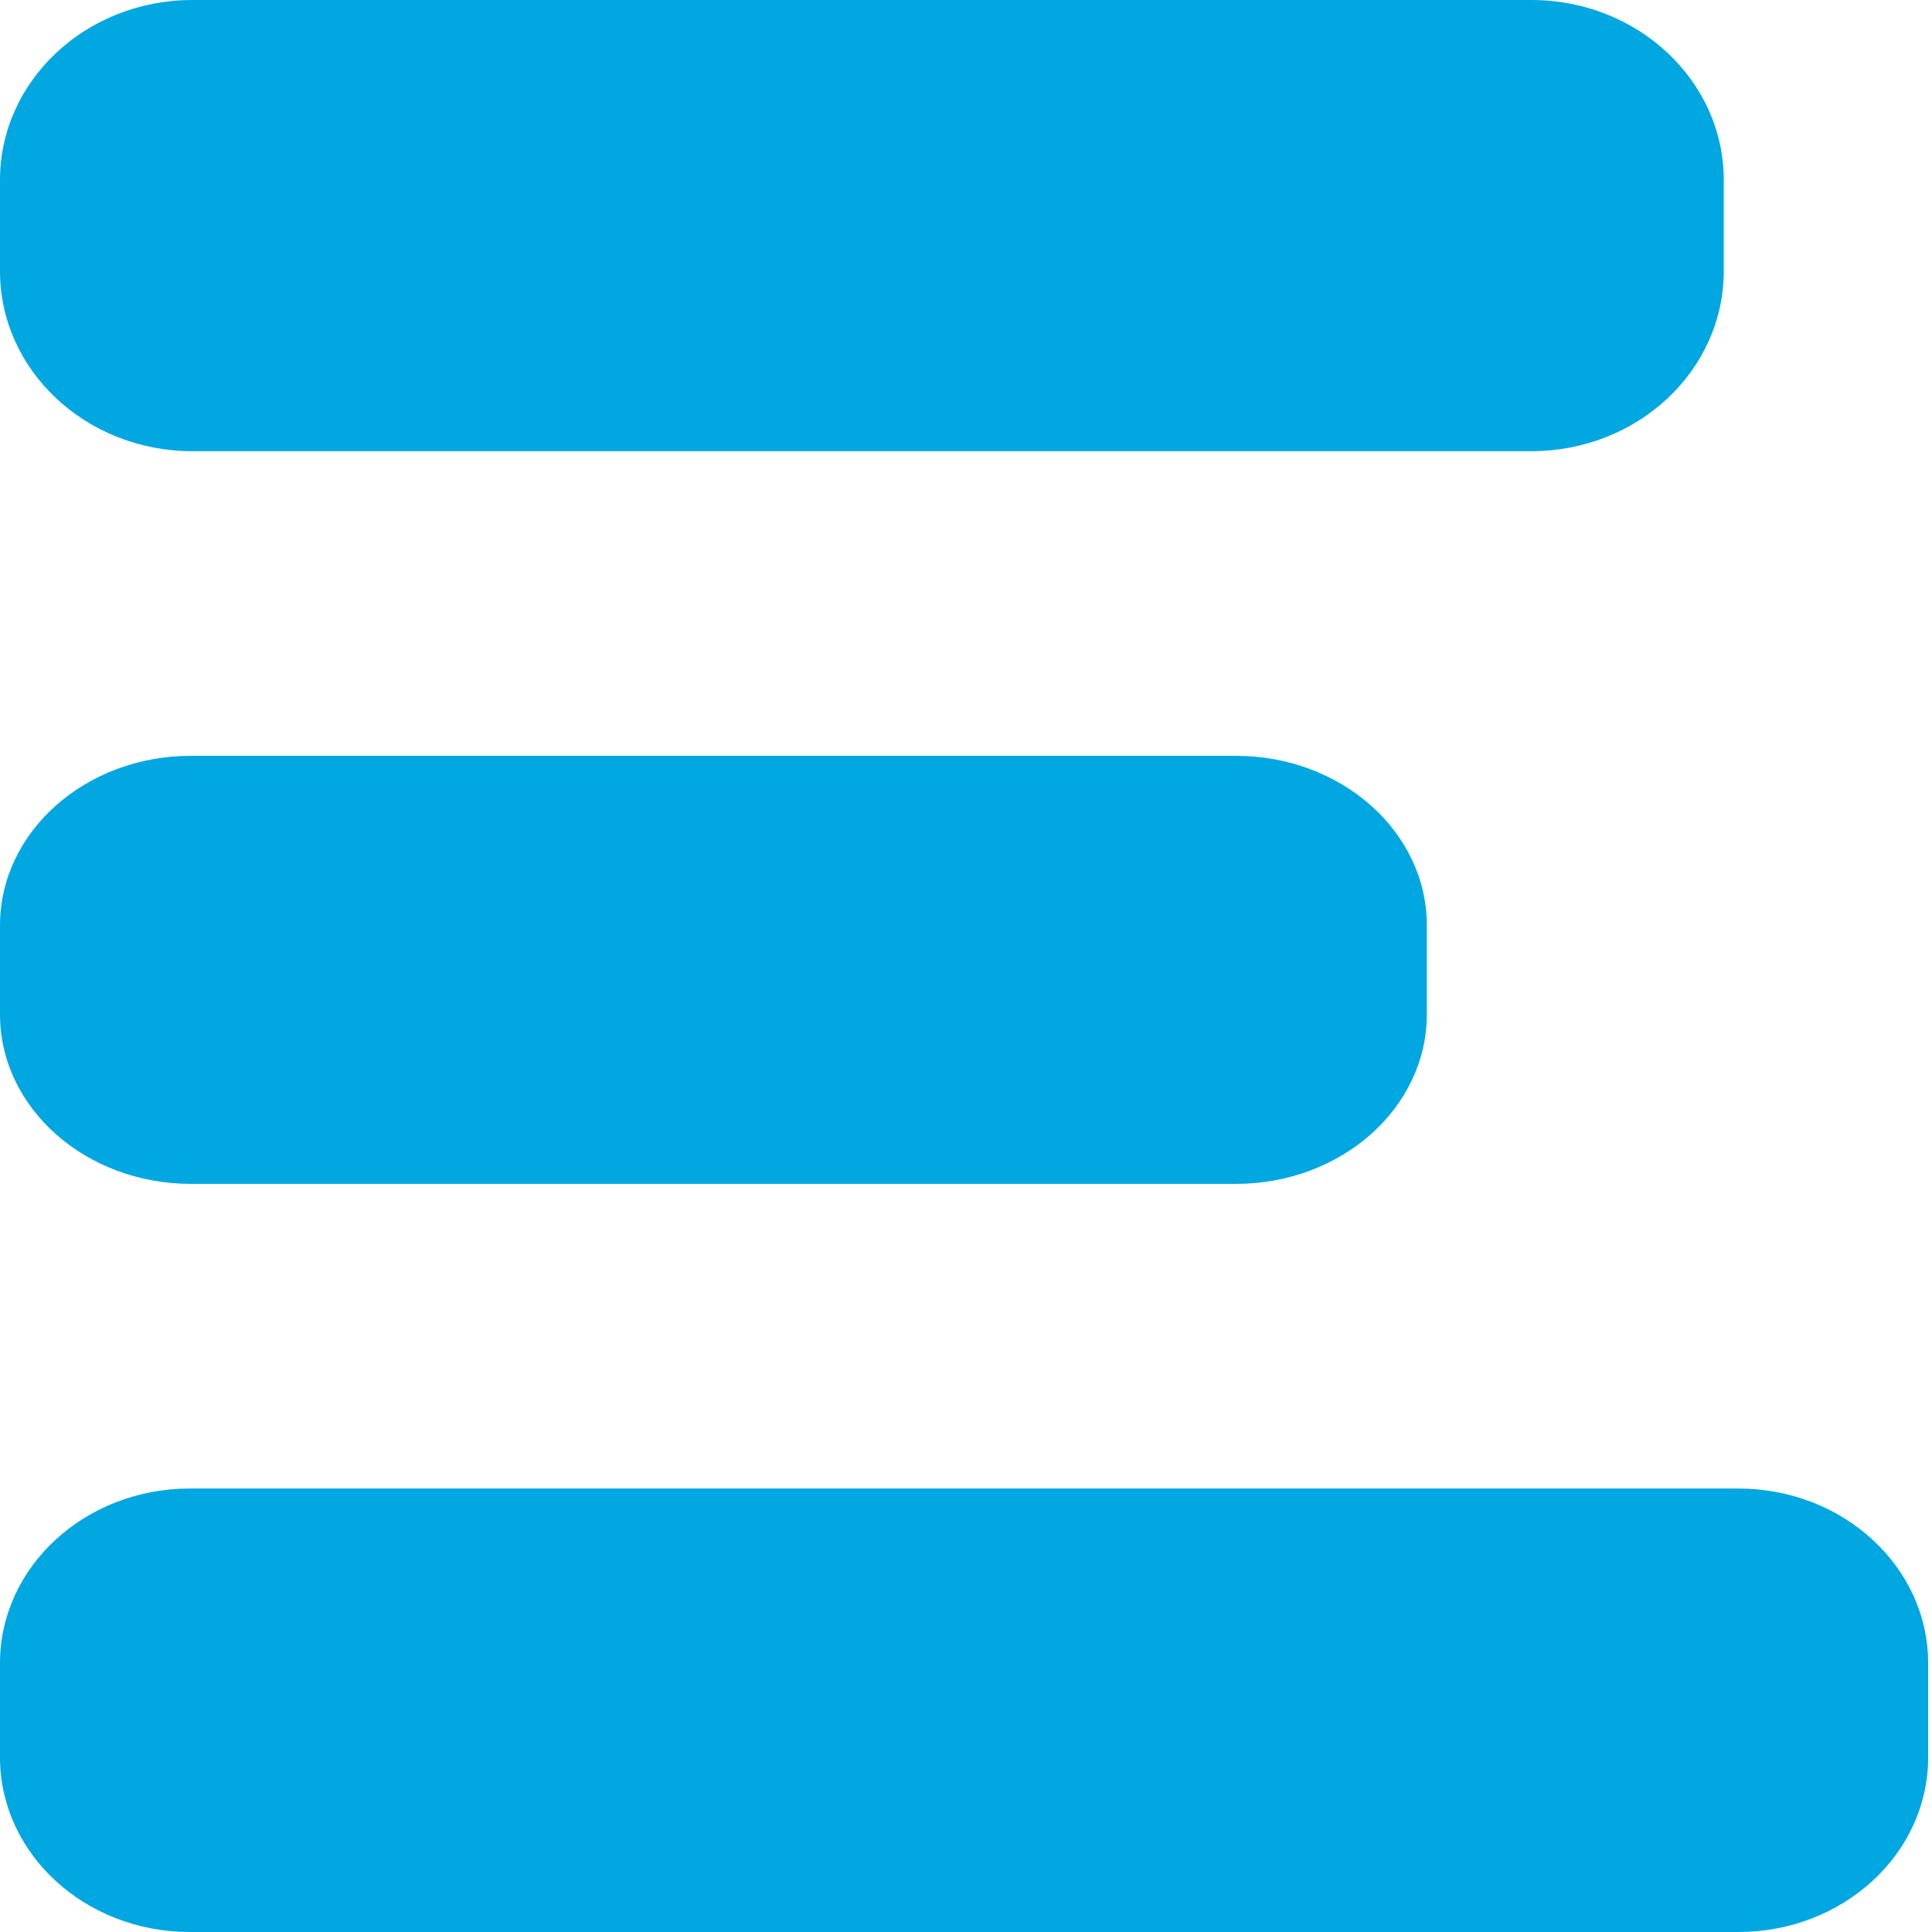
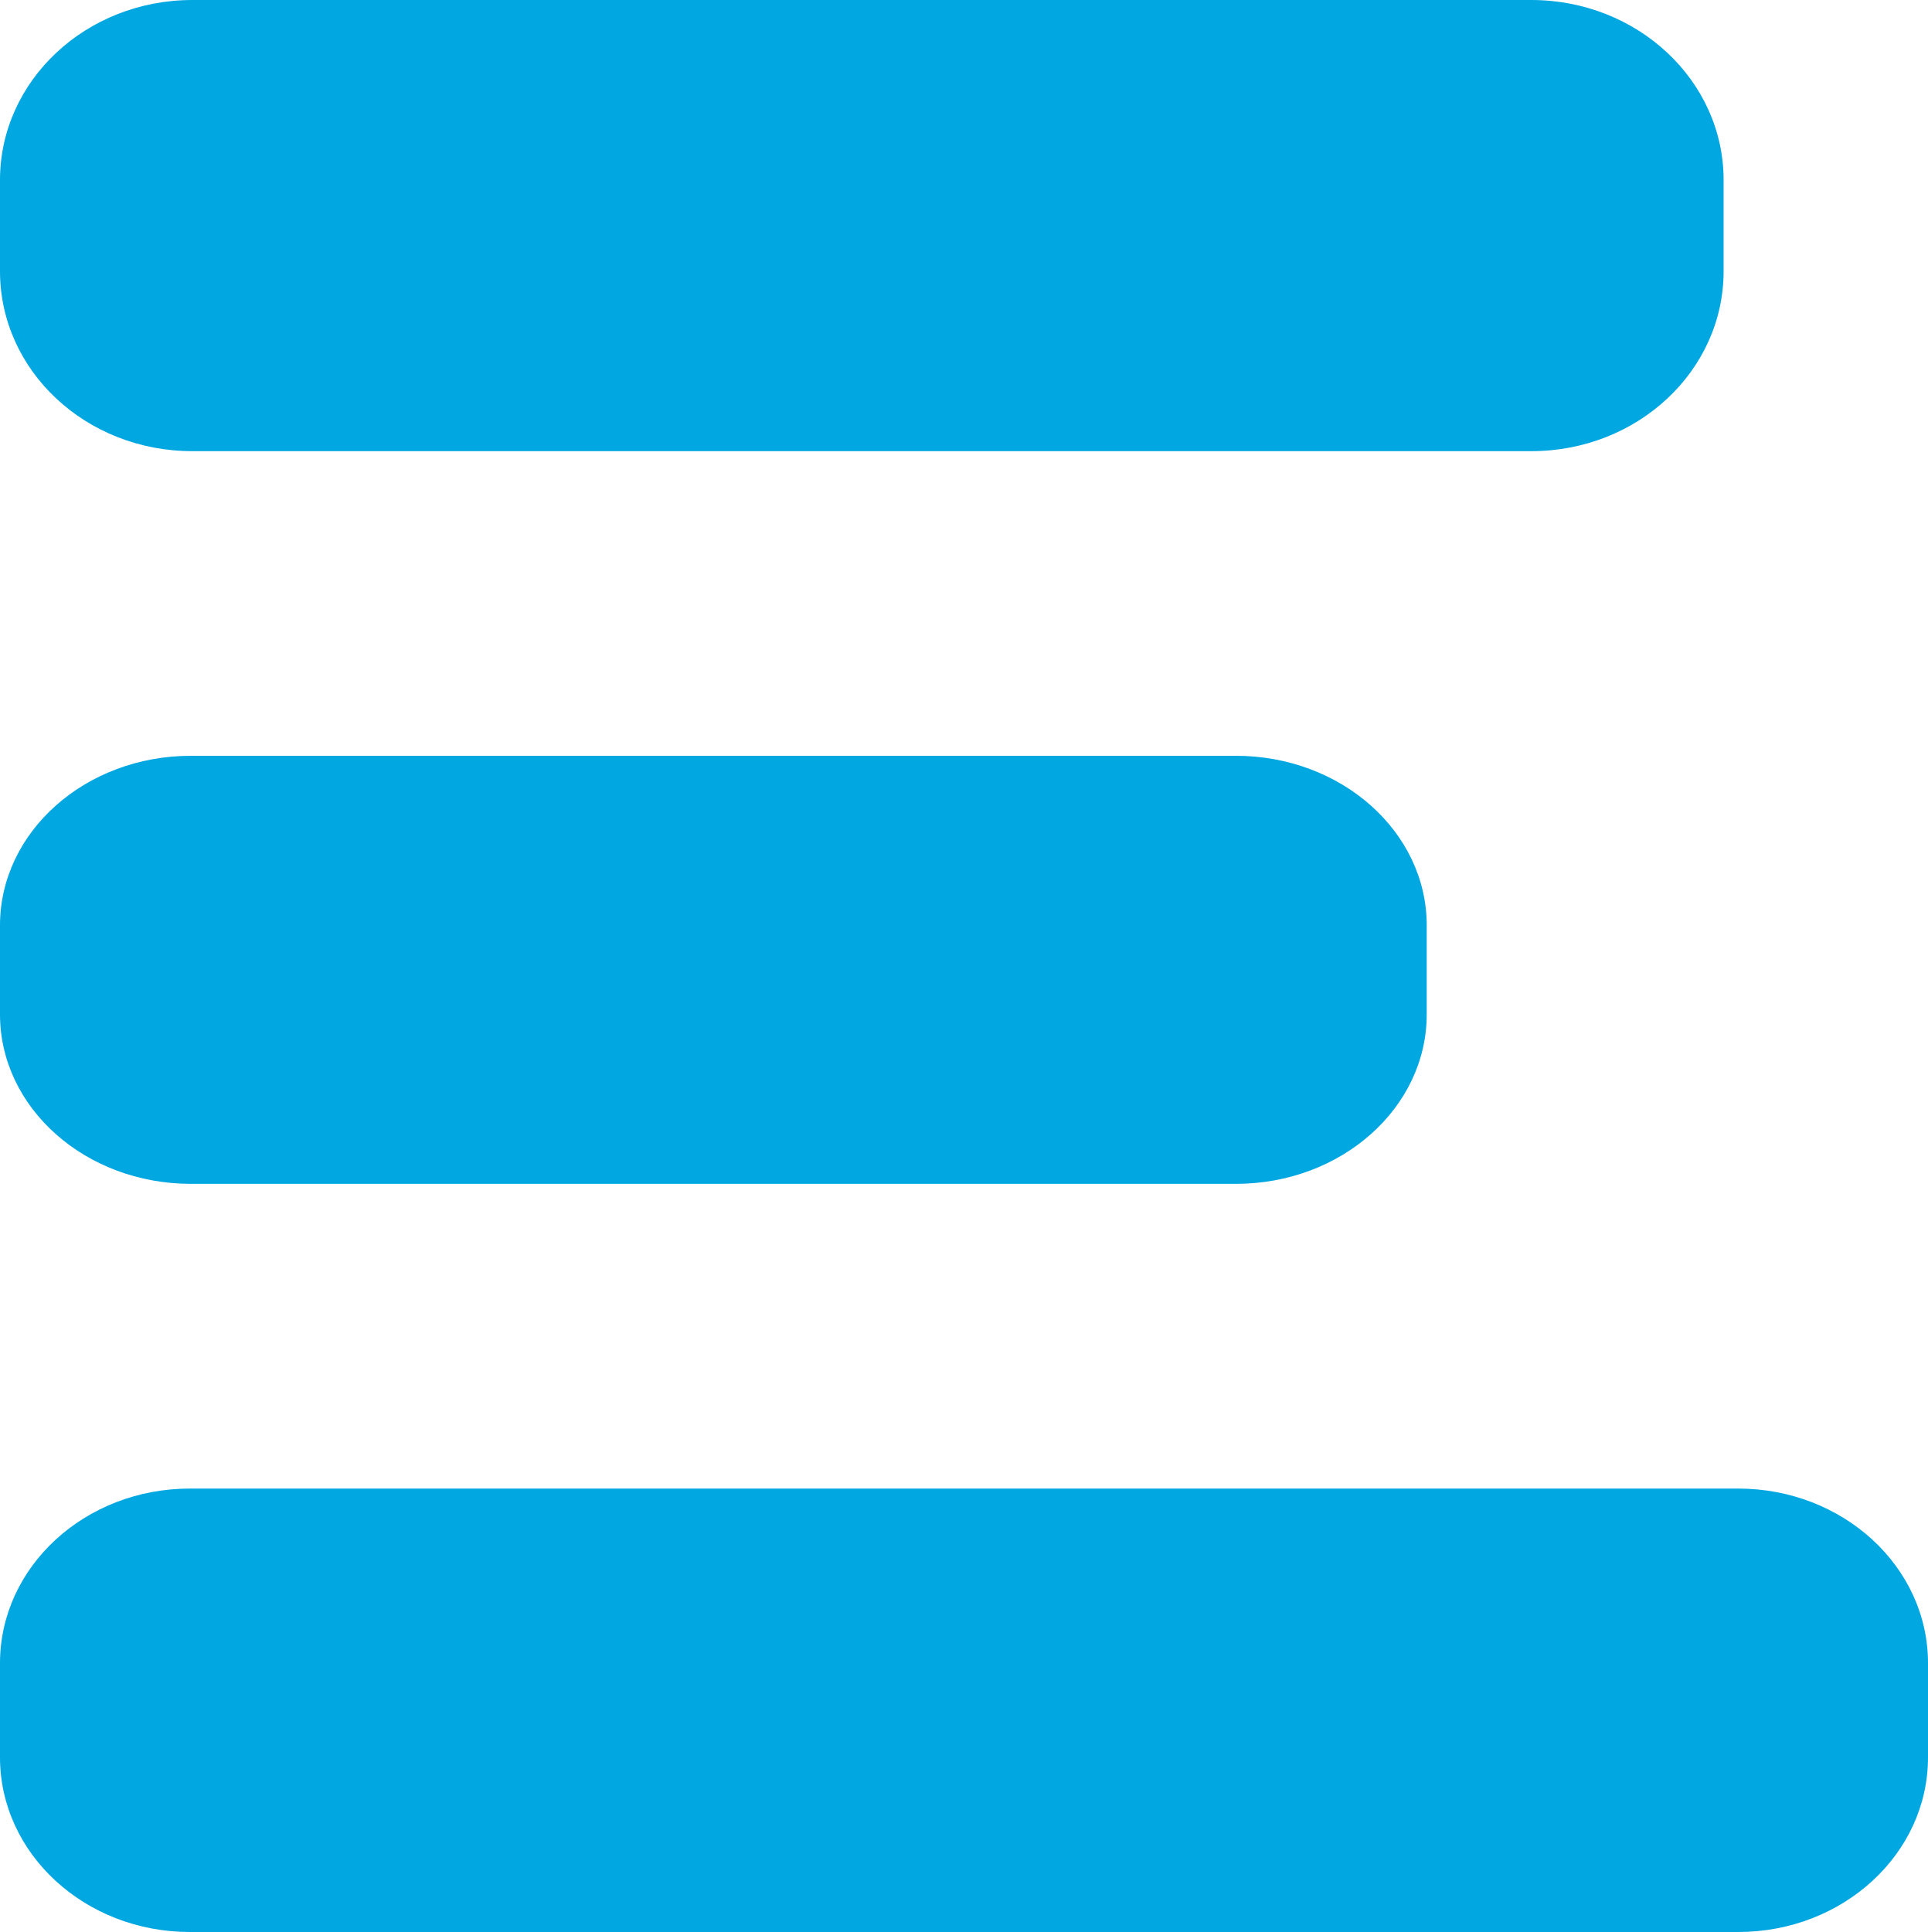
- <svg xmlns="http://www.w3.org/2000/svg" width="250" height="250" viewBox="0 0 250 250" fill="none">
-   <path d="M224.94 250H24.566C10.998 250 0 239.882 0 227.399V215.22C0 202.733 10.998 192.615 24.566 192.615H224.935C238.503 192.615 249.501 202.733 249.501 215.215V227.395C249.506 239.882 238.508 250 224.94 250Z" fill="#00A7E1" />
-   <path d="M198.164 58.383H24.89C11.143 58.383 0 47.954 0 35.086V23.297C0 10.43 11.143 0 24.89 0H198.159C211.911 0 223.054 10.43 223.054 23.297V35.081C223.054 47.954 211.911 58.383 198.164 58.383Z" fill="#00A7E1" />
-   <path d="M159.925 153.193H24.706C11.063 153.193 0 143.37 0 131.255V119.743C0 107.628 11.063 97.804 24.706 97.804H159.925C173.568 97.804 184.631 107.628 184.631 119.743V131.255C184.631 143.37 173.568 153.193 159.925 153.193Z" fill="#00A7E1" />
+ <svg xmlns="http://www.w3.org/2000/svg" id="f73d7767-770b-4972-8520-1e669297afa9" data-name="Capa 1" viewBox="0 0 249.5 250">
+   <defs>
+     <style>.b9df0b98-5a74-485b-90c3-921d0dfd4262{fill:#00a7e1;}</style>
+   </defs>
+   <path class="b9df0b98-5a74-485b-90c3-921d0dfd4262" d="M224.94,250H24.57C11,250,0,239.88,0,227.4V215.22c0-12.49,11-22.6,24.57-22.6H224.93c13.57,0,24.57,10.11,24.57,22.59V227.4C249.51,239.88,238.51,250,224.94,250Z" />
+   <path class="b9df0b98-5a74-485b-90c3-921d0dfd4262" d="M198.16,58.38H24.89C11.14,58.38,0,48,0,35.09V23.3C0,10.43,11.14,0,24.89,0H198.16c13.75,0,24.89,10.43,24.89,23.3V35.08C223.05,48,211.91,58.38,198.16,58.38Z" />
+   <path class="b9df0b98-5a74-485b-90c3-921d0dfd4262" d="M159.93,153.19H24.71C11.06,153.19,0,143.37,0,131.26V119.74C0,107.63,11.06,97.8,24.71,97.8H159.93c13.64,0,24.7,9.83,24.7,21.94v11.52C184.63,143.37,173.57,153.19,159.93,153.19Z" />
</svg>
